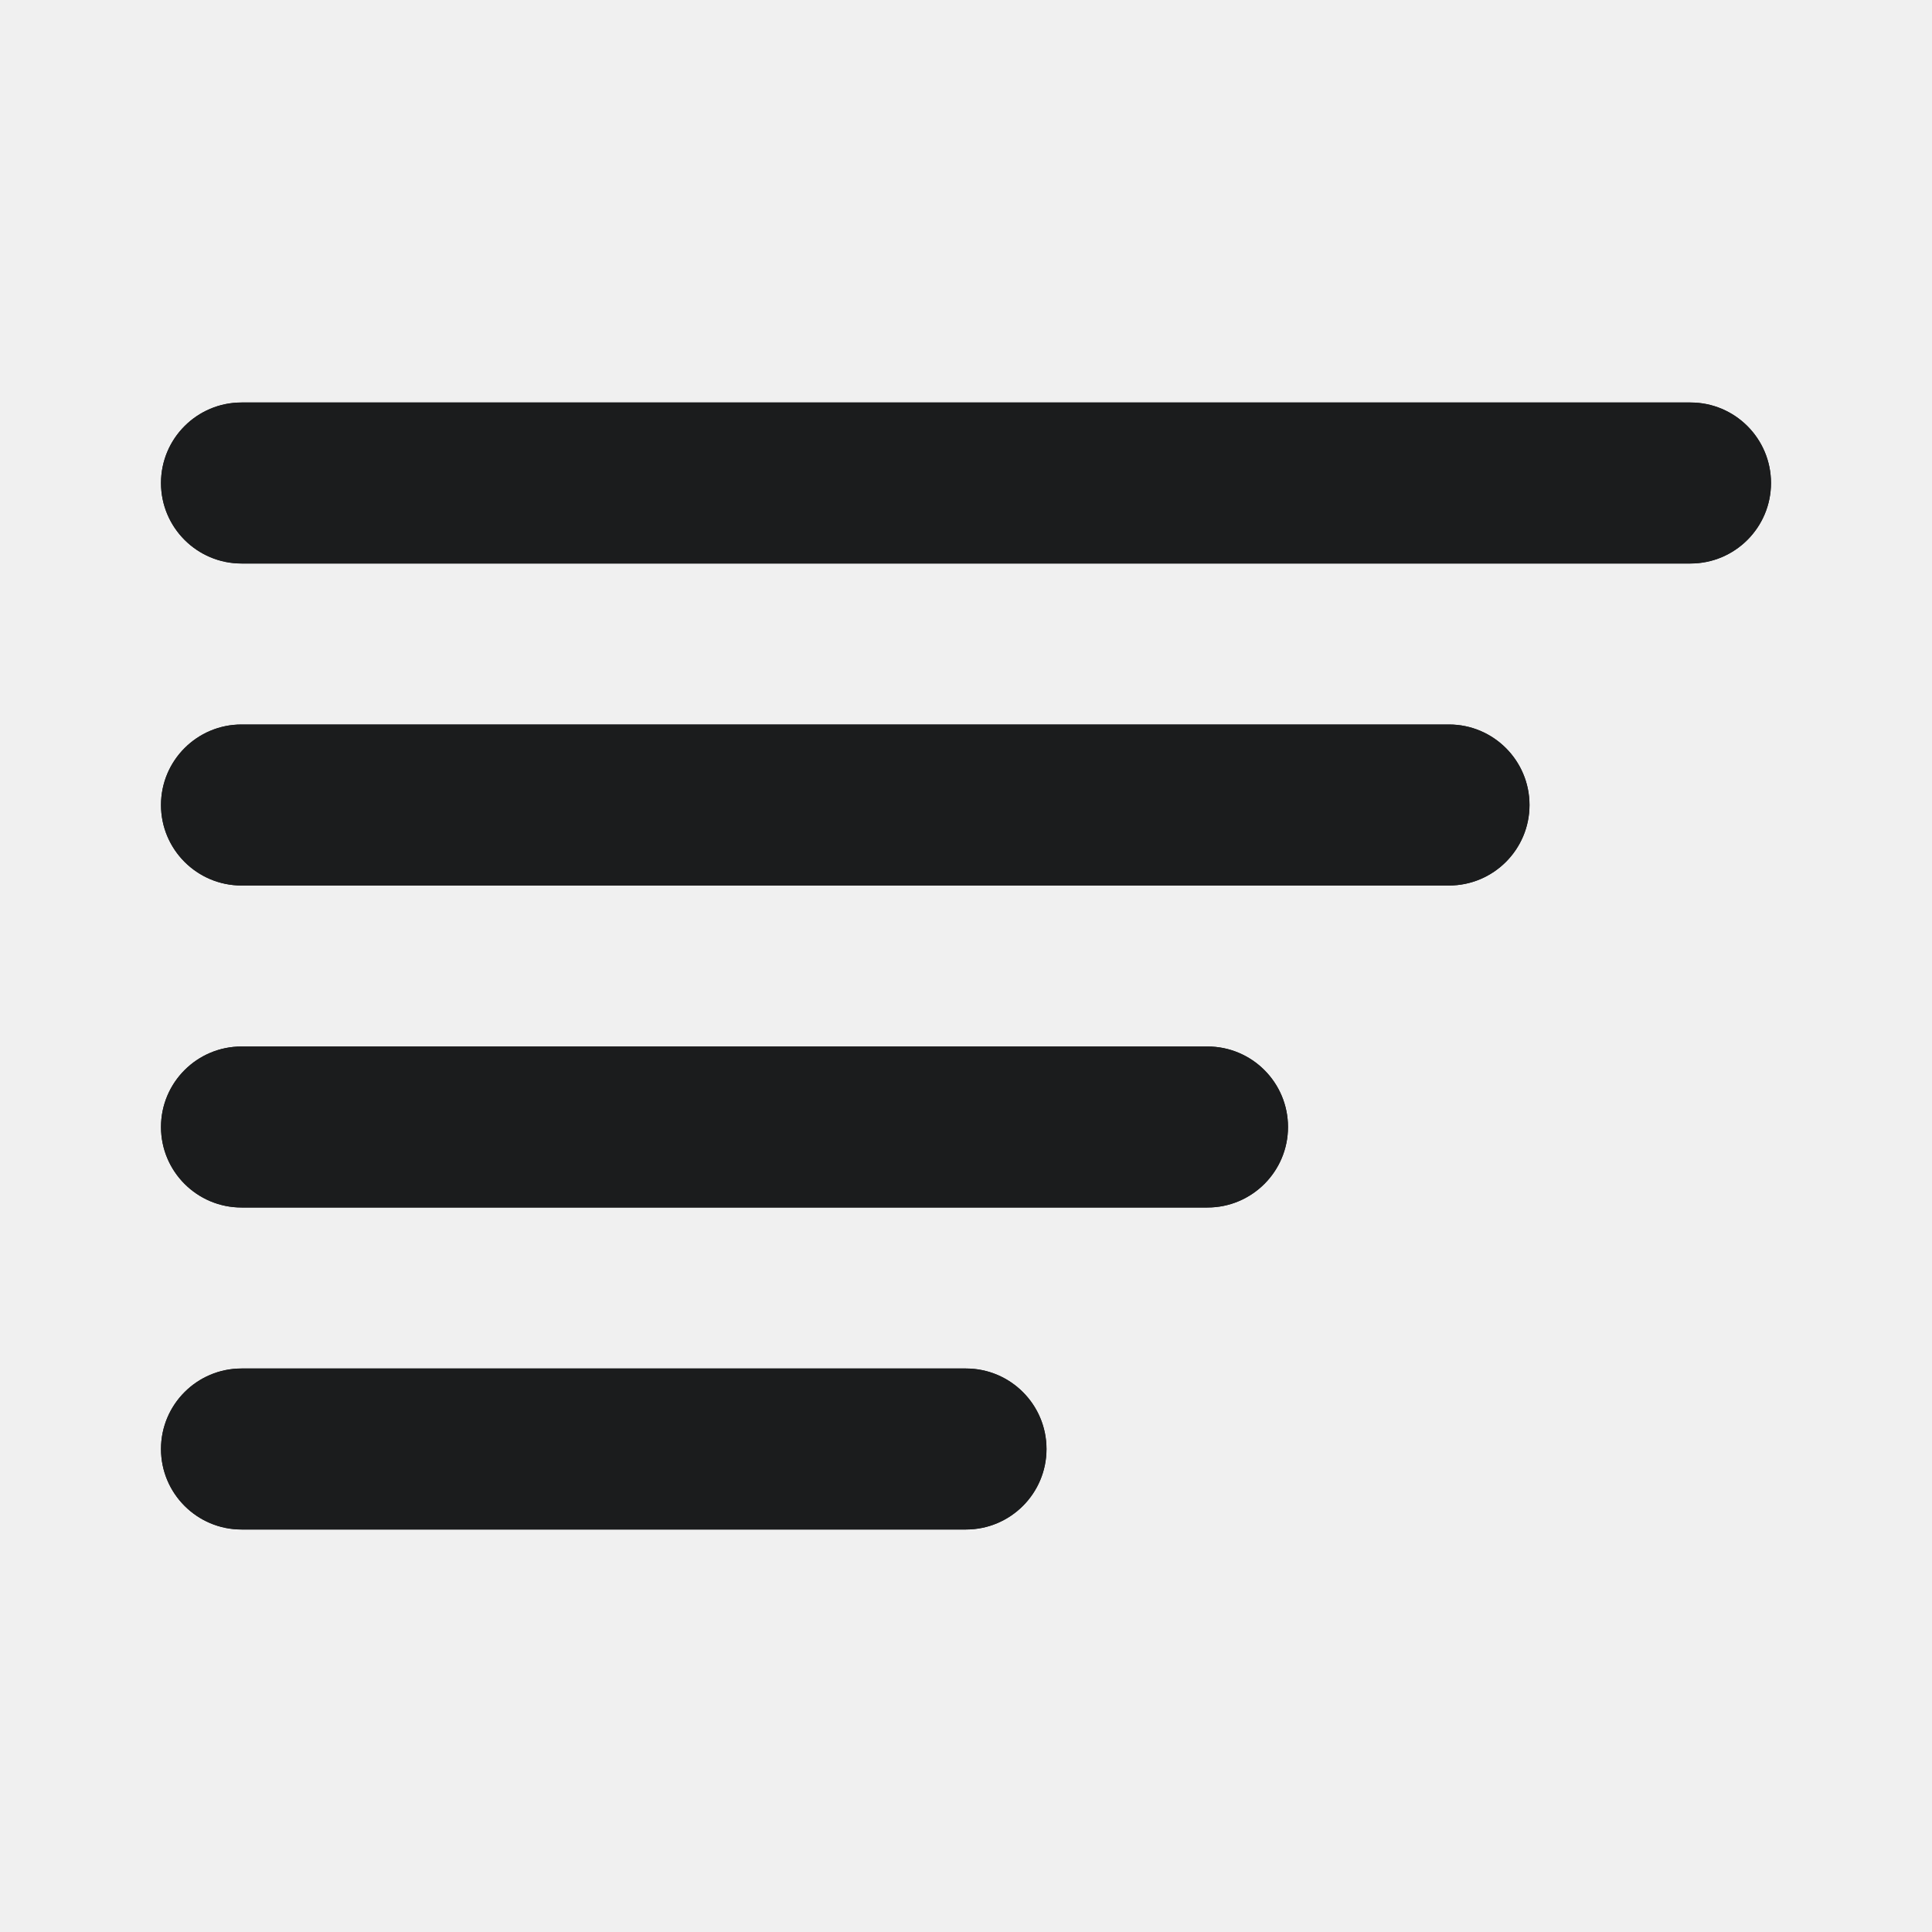
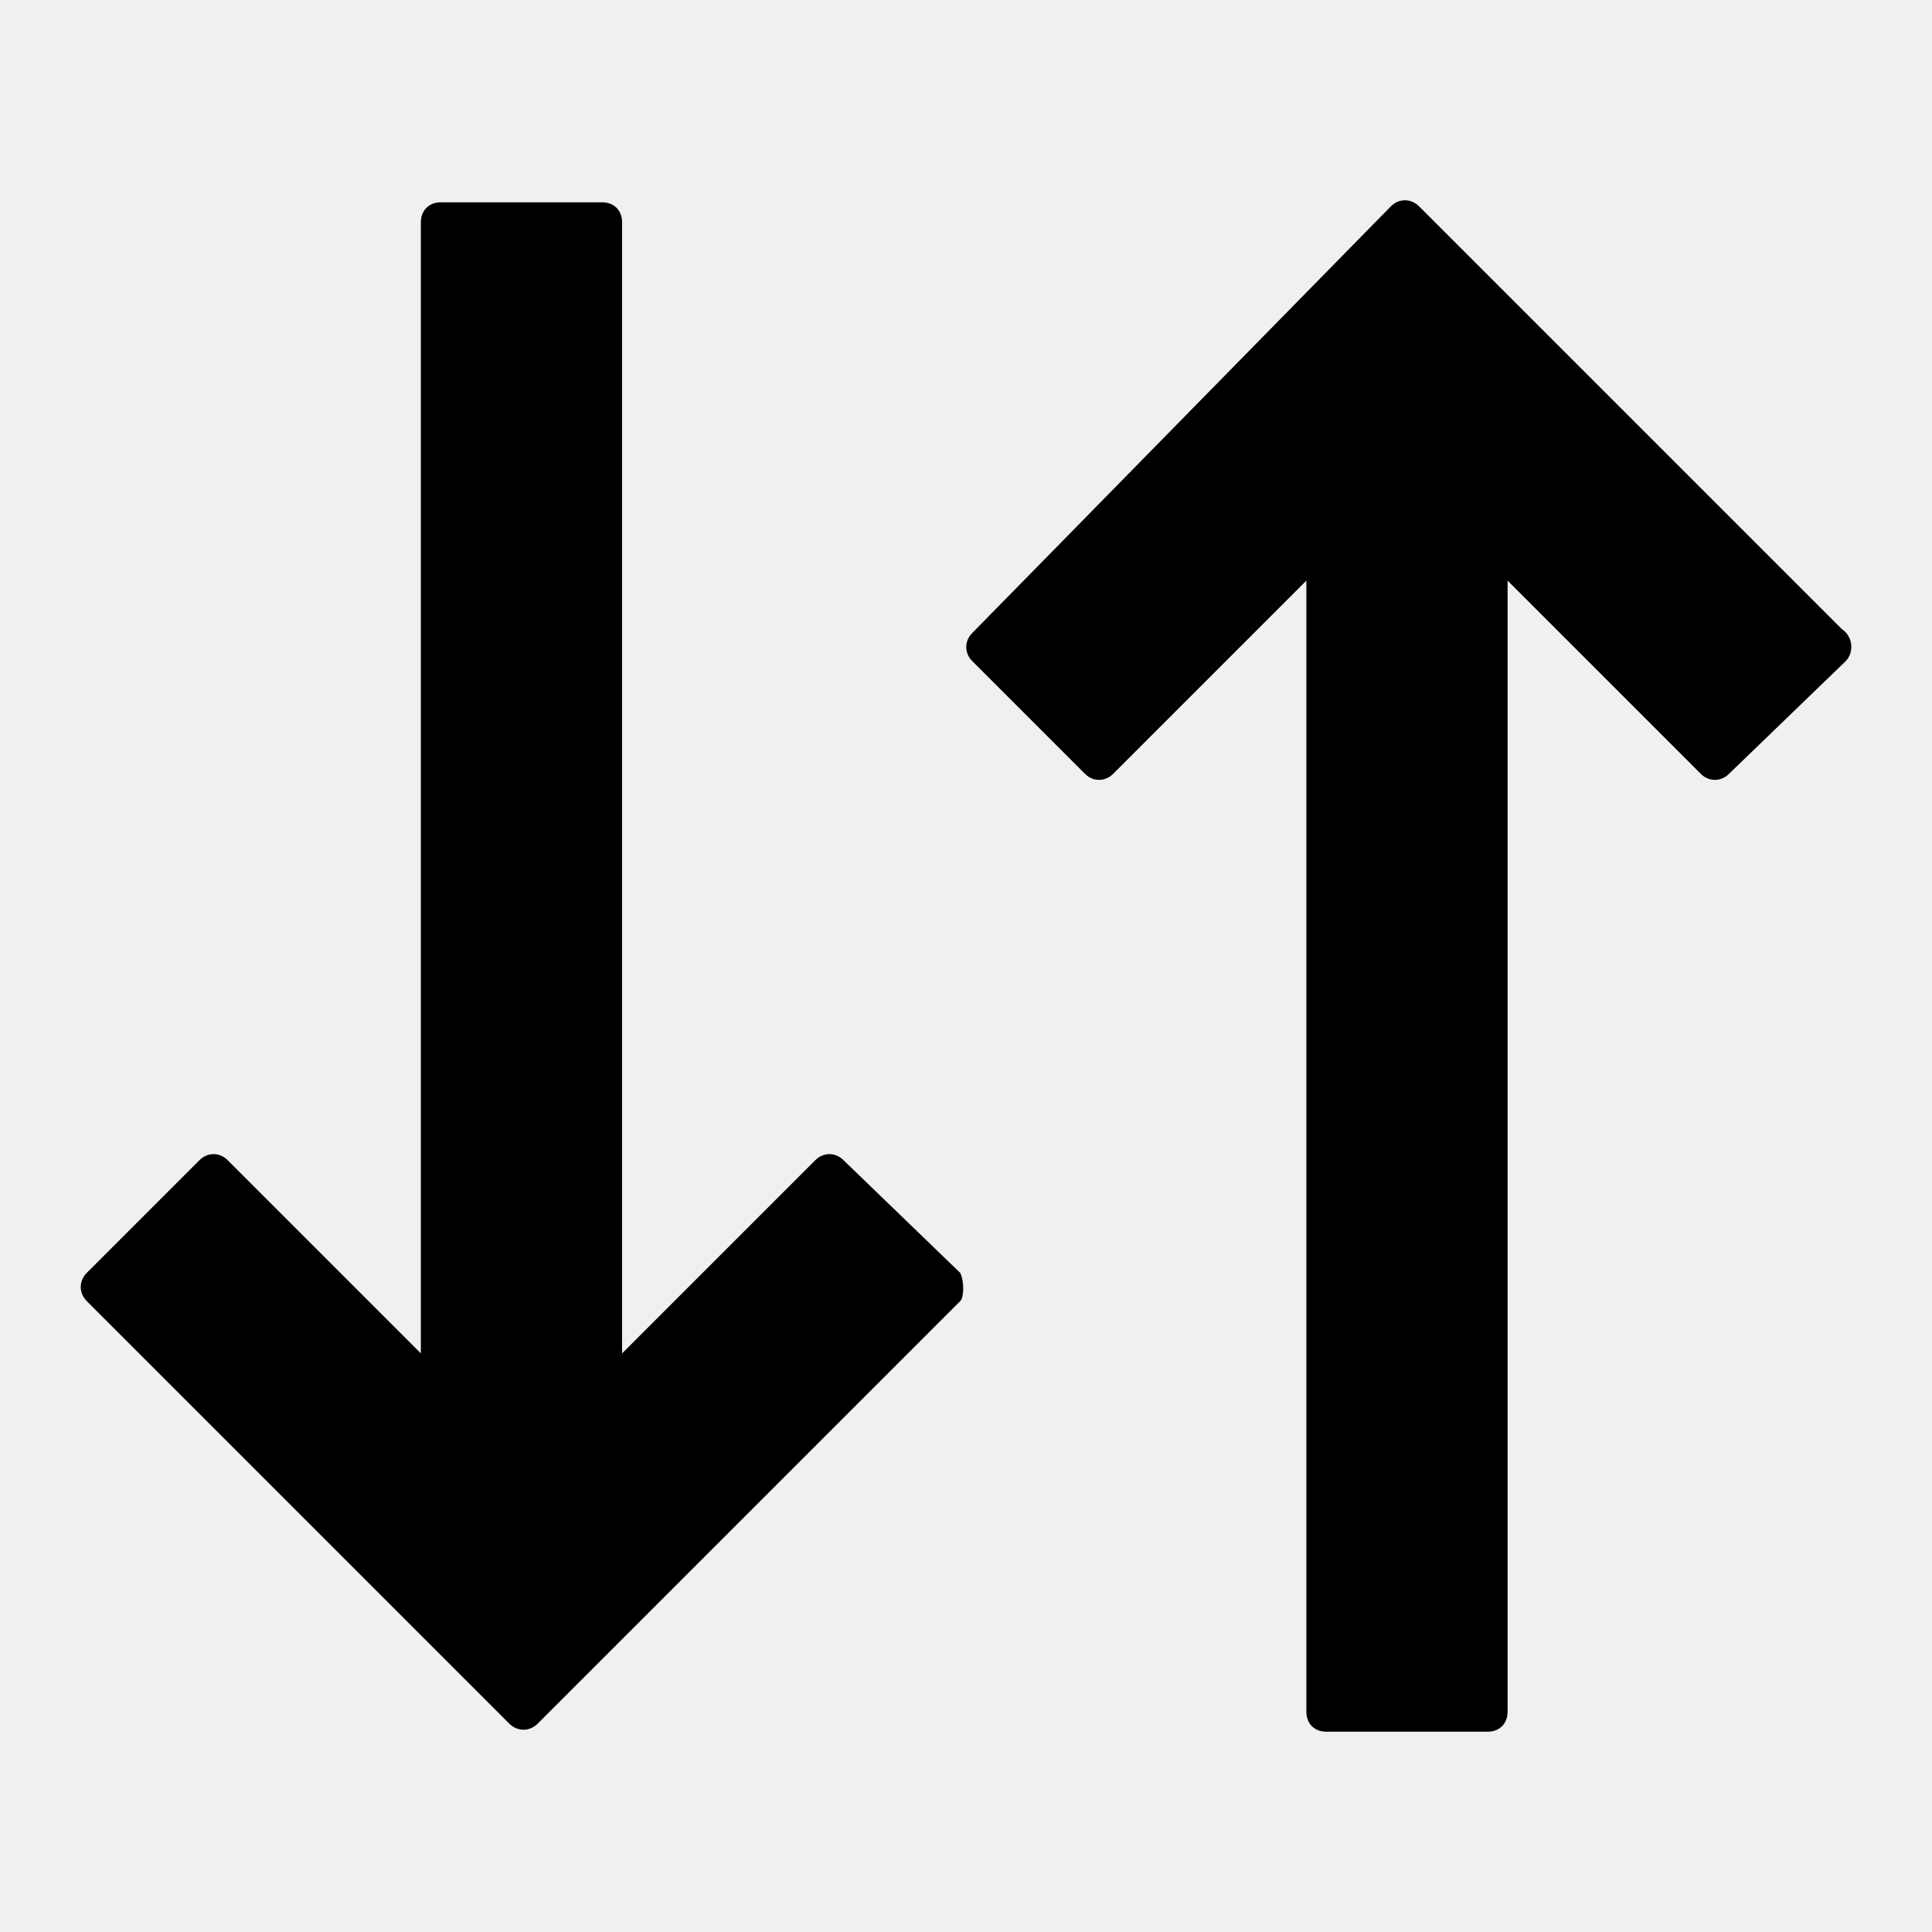
<svg xmlns="http://www.w3.org/2000/svg" width="24" height="24" viewBox="0 0 24 24" fill="none">
-   <mask id="path-2-inside-1" fill="white">
-     <path fill-rule="evenodd" clip-rule="evenodd" d="M3 17C2.448 17 2 17.448 2 18C2 18.552 2.448 19 3 19H12C12.552 19 13 18.552 13 18C13 17.448 12.552 17 12 17H3Z" />
-     <path fill-rule="evenodd" clip-rule="evenodd" d="M3 13C2.448 13 2 13.448 2 14C2 14.552 2.448 15 3 15H15C15.552 15 16 14.552 16 14C16 13.448 15.552 13 15 13H3Z" />
-     <path fill-rule="evenodd" clip-rule="evenodd" d="M3 5C2.448 5 2 5.448 2 6C2 6.552 2.448 7 3 7H21C21.552 7 22 6.552 22 6C22 5.448 21.552 5 21 5H3Z" />
-     <path fill-rule="evenodd" clip-rule="evenodd" d="M3 9C2.448 9 2 9.448 2 10C2 10.552 2.448 11 3 11H18C18.552 11 19 10.552 19 10C19 9.448 18.552 9 18 9H3Z" />
-   </mask>
-   <path fill-rule="evenodd" clip-rule="evenodd" d="M3 17C2.448 17 2 17.448 2 18C2 18.552 2.448 19 3 19H12C12.552 19 13 18.552 13 18C13 17.448 12.552 17 12 17H3Z" fill="#1B1C1D" />
-   <path fill-rule="evenodd" clip-rule="evenodd" d="M3 13C2.448 13 2 13.448 2 14C2 14.552 2.448 15 3 15H15C15.552 15 16 14.552 16 14C16 13.448 15.552 13 15 13H3Z" fill="#1B1C1D" />
-   <path fill-rule="evenodd" clip-rule="evenodd" d="M3 5C2.448 5 2 5.448 2 6C2 6.552 2.448 7 3 7H21C21.552 7 22 6.552 22 6C22 5.448 21.552 5 21 5H3Z" fill="#1B1C1D" />
-   <path fill-rule="evenodd" clip-rule="evenodd" d="M3 9C2.448 9 2 9.448 2 10C2 10.552 2.448 11 3 11H18C18.552 11 19 10.552 19 10C19 9.448 18.552 9 18 9H3Z" fill="#1B1C1D" />
-   <path d="M4 18C4 18.552 3.552 19 3 19V15C1.343 15 0 16.343 0 18H4ZM3 17C3.552 17 4 17.448 4 18H0C0 19.657 1.343 21 3 21V17ZM12 17H3V21H12V17ZM11 18C11 17.448 11.448 17 12 17V21C13.657 21 15 19.657 15 18H11ZM12 19C11.448 19 11 18.552 11 18H15C15 16.343 13.657 15 12 15V19ZM3 19H12V15H3V19ZM4 14C4 14.552 3.552 15 3 15V11C1.343 11 0 12.343 0 14H4ZM3 13C3.552 13 4 13.448 4 14H0C0 15.657 1.343 17 3 17V13ZM15 13H3V17H15V13ZM14 14C14 13.448 14.448 13 15 13V17C16.657 17 18 15.657 18 14H14ZM15 15C14.448 15 14 14.552 14 14H18C18 12.343 16.657 11 15 11V15ZM3 15H15V11H3V15ZM4 6C4 6.552 3.552 7 3 7V3C1.343 3 0 4.343 0 6H4ZM3 5C3.552 5 4 5.448 4 6H0C0 7.657 1.343 9 3 9V5ZM21 5H3V9H21V5ZM20 6C20 5.448 20.448 5 21 5V9C22.657 9 24 7.657 24 6H20ZM21 7C20.448 7 20 6.552 20 6H24C24 4.343 22.657 3 21 3V7ZM3 7H21V3H3V7ZM4 10C4 10.552 3.552 11 3 11V7C1.343 7 0 8.343 0 10H4ZM3 9C3.552 9 4 9.448 4 10H0C0 11.657 1.343 13 3 13V9ZM18 9H3V13H18V9ZM17 10C17 9.448 17.448 9 18 9V13C19.657 13 21 11.657 21 10H17ZM18 11C17.448 11 17 10.552 17 10H21C21 8.343 19.657 7 18 7V11ZM3 11H18V7H3V11Z" fill="#1B1C1D" mask="url(#path-2-inside-1)" />
+   <path d="M11.928 15.812L10.478 14.412C10.378 14.312 10.228 14.312 10.128 14.412L7.728 16.812V2.763C7.728 2.613 7.628 2.513 7.478 2.513H5.478C5.328 2.513 5.228 2.613 5.228 2.763V16.812L2.828 14.412C2.728 14.312 2.578 14.312 2.478 14.412L1.078 15.812C0.978 15.912 0.978 16.062 1.078 16.163L6.328 21.413C6.428 21.512 6.578 21.512 6.678 21.413L11.928 16.163C11.978 16.113 11.978 15.912 11.928 15.812Z" fill="black" />
+   <path d="M22.928 8.213L21.478 9.613C21.378 9.713 21.228 9.713 21.128 9.613L18.728 7.213V21.262C18.728 21.413 18.628 21.512 18.478 21.512H16.478C16.328 21.512 16.228 21.413 16.228 21.262V7.213L13.828 9.613C13.728 9.713 13.578 9.713 13.478 9.613L12.078 8.213C11.978 8.113 11.978 7.963 12.078 7.863L17.278 2.563C17.378 2.463 17.528 2.463 17.628 2.563L22.878 7.813C23.028 7.913 23.028 8.113 22.928 8.213Z" fill="black" />
</svg>
